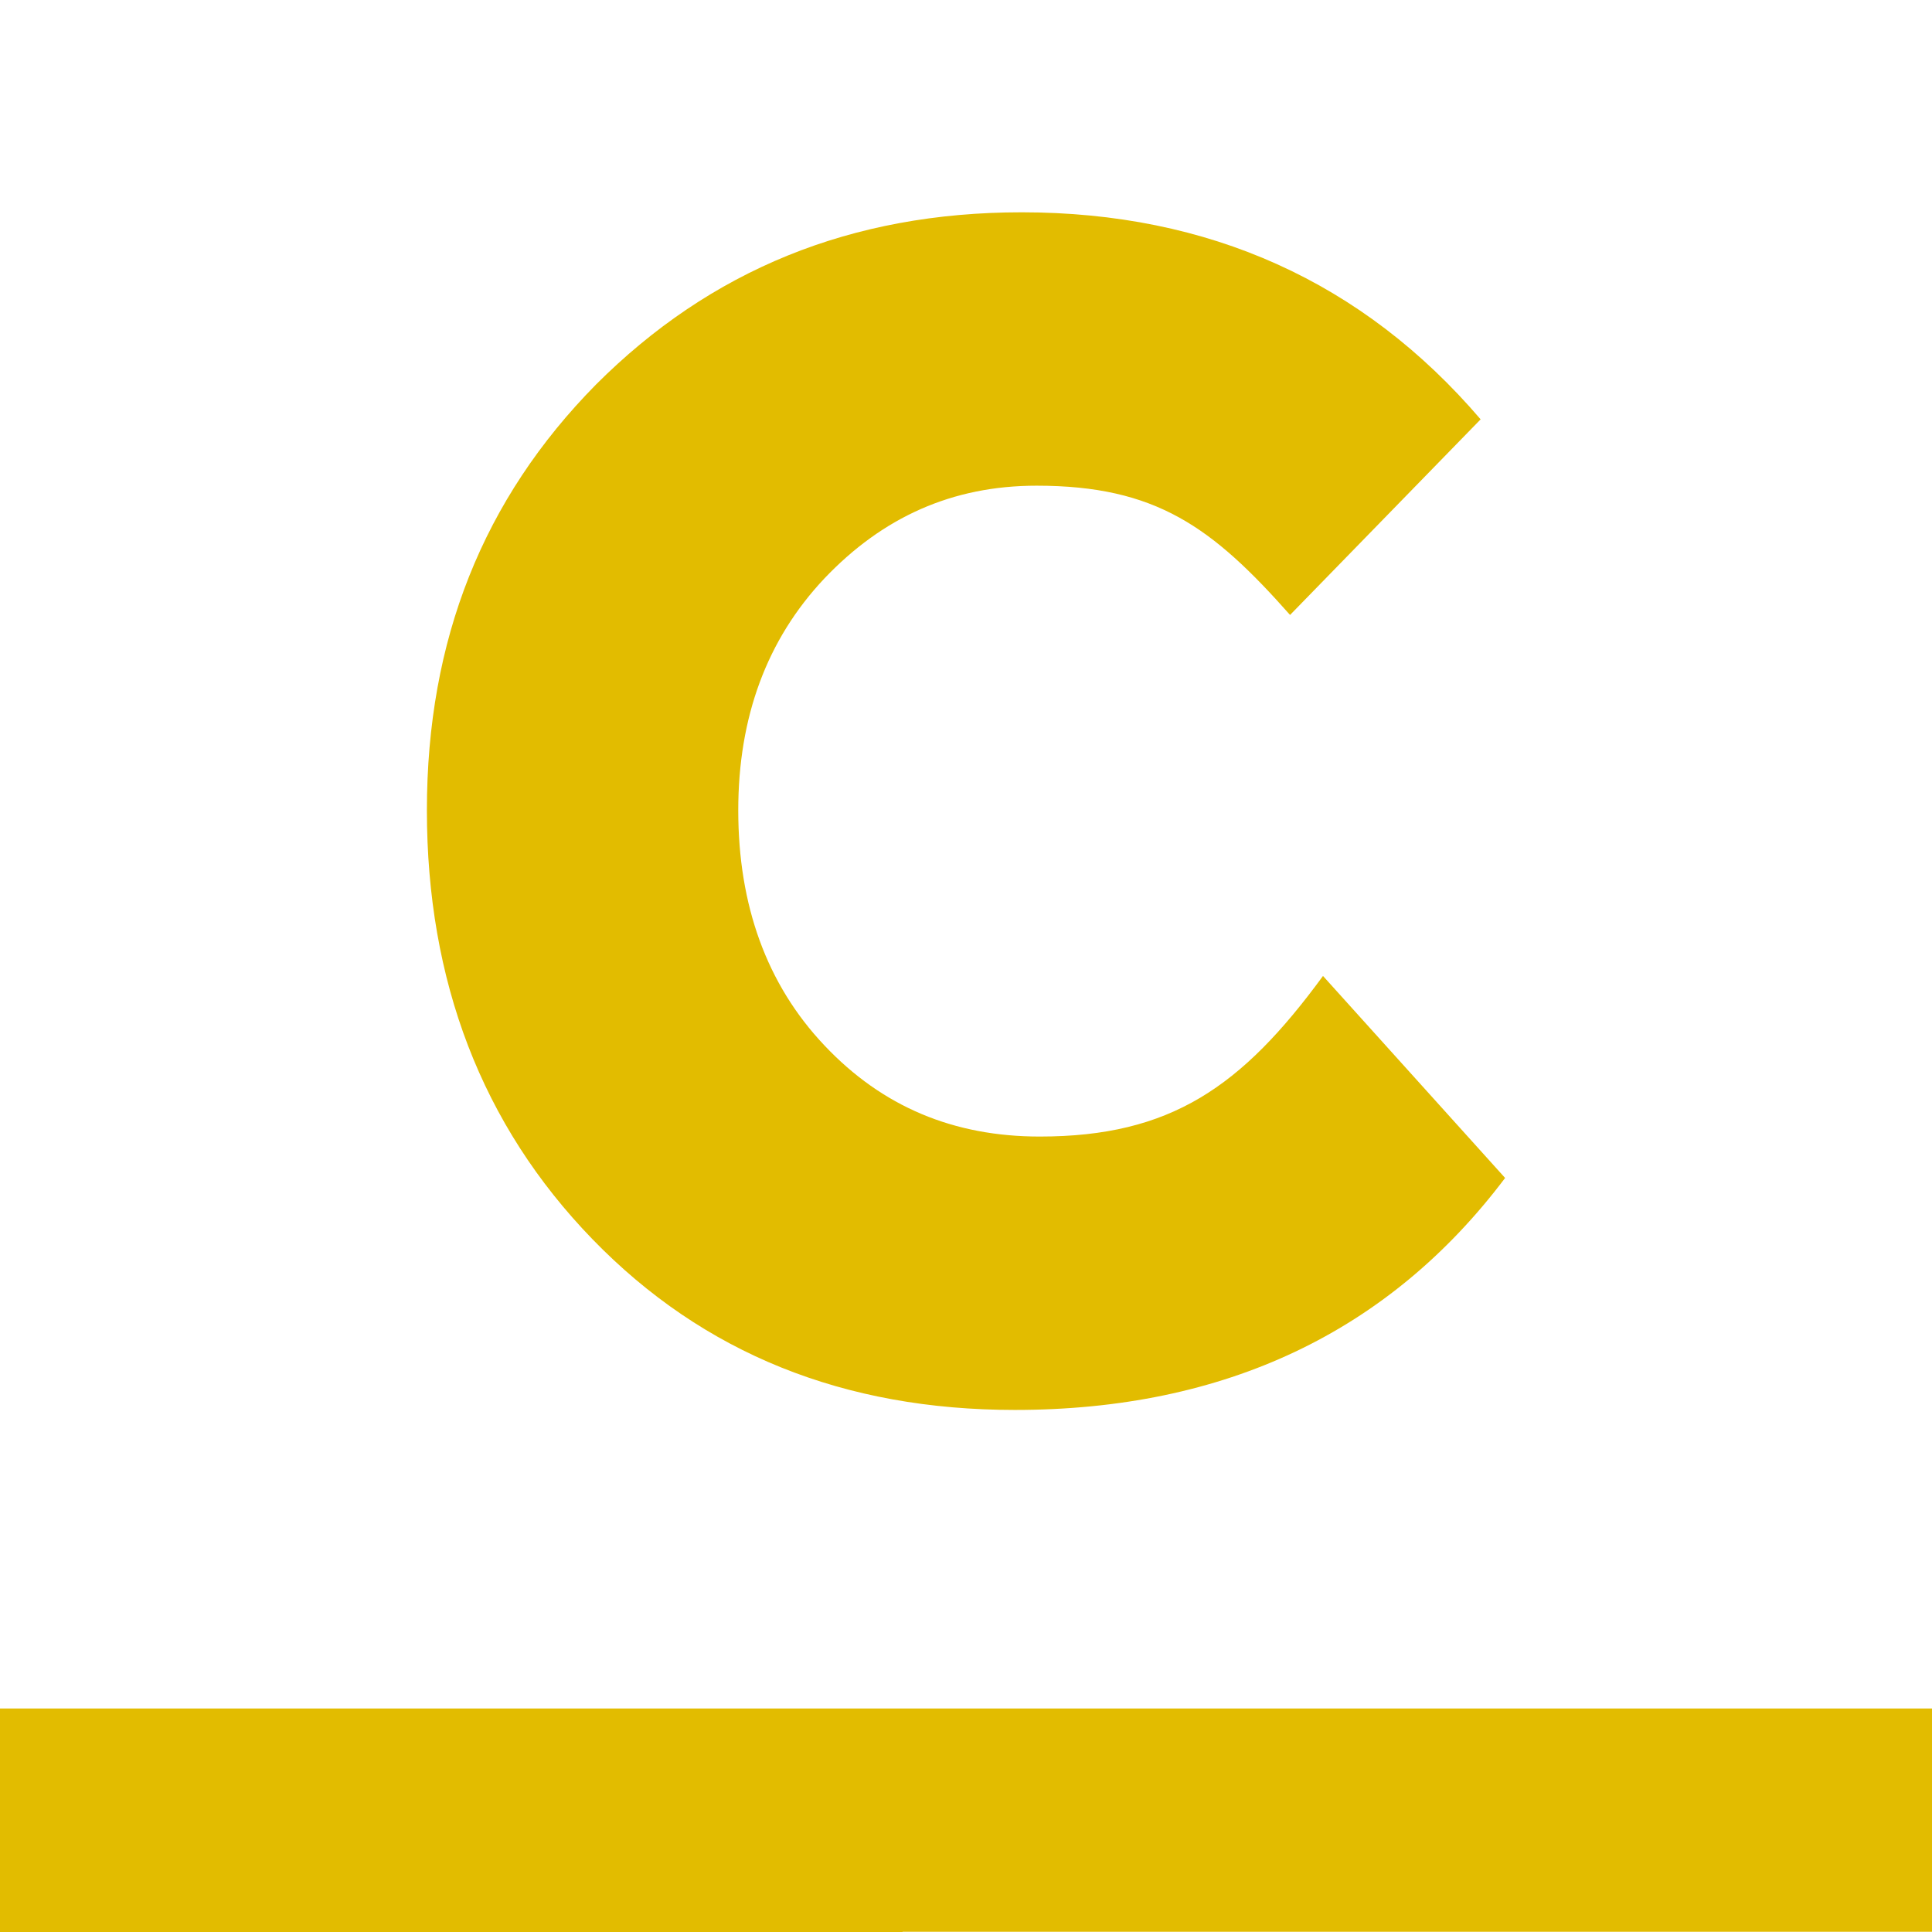
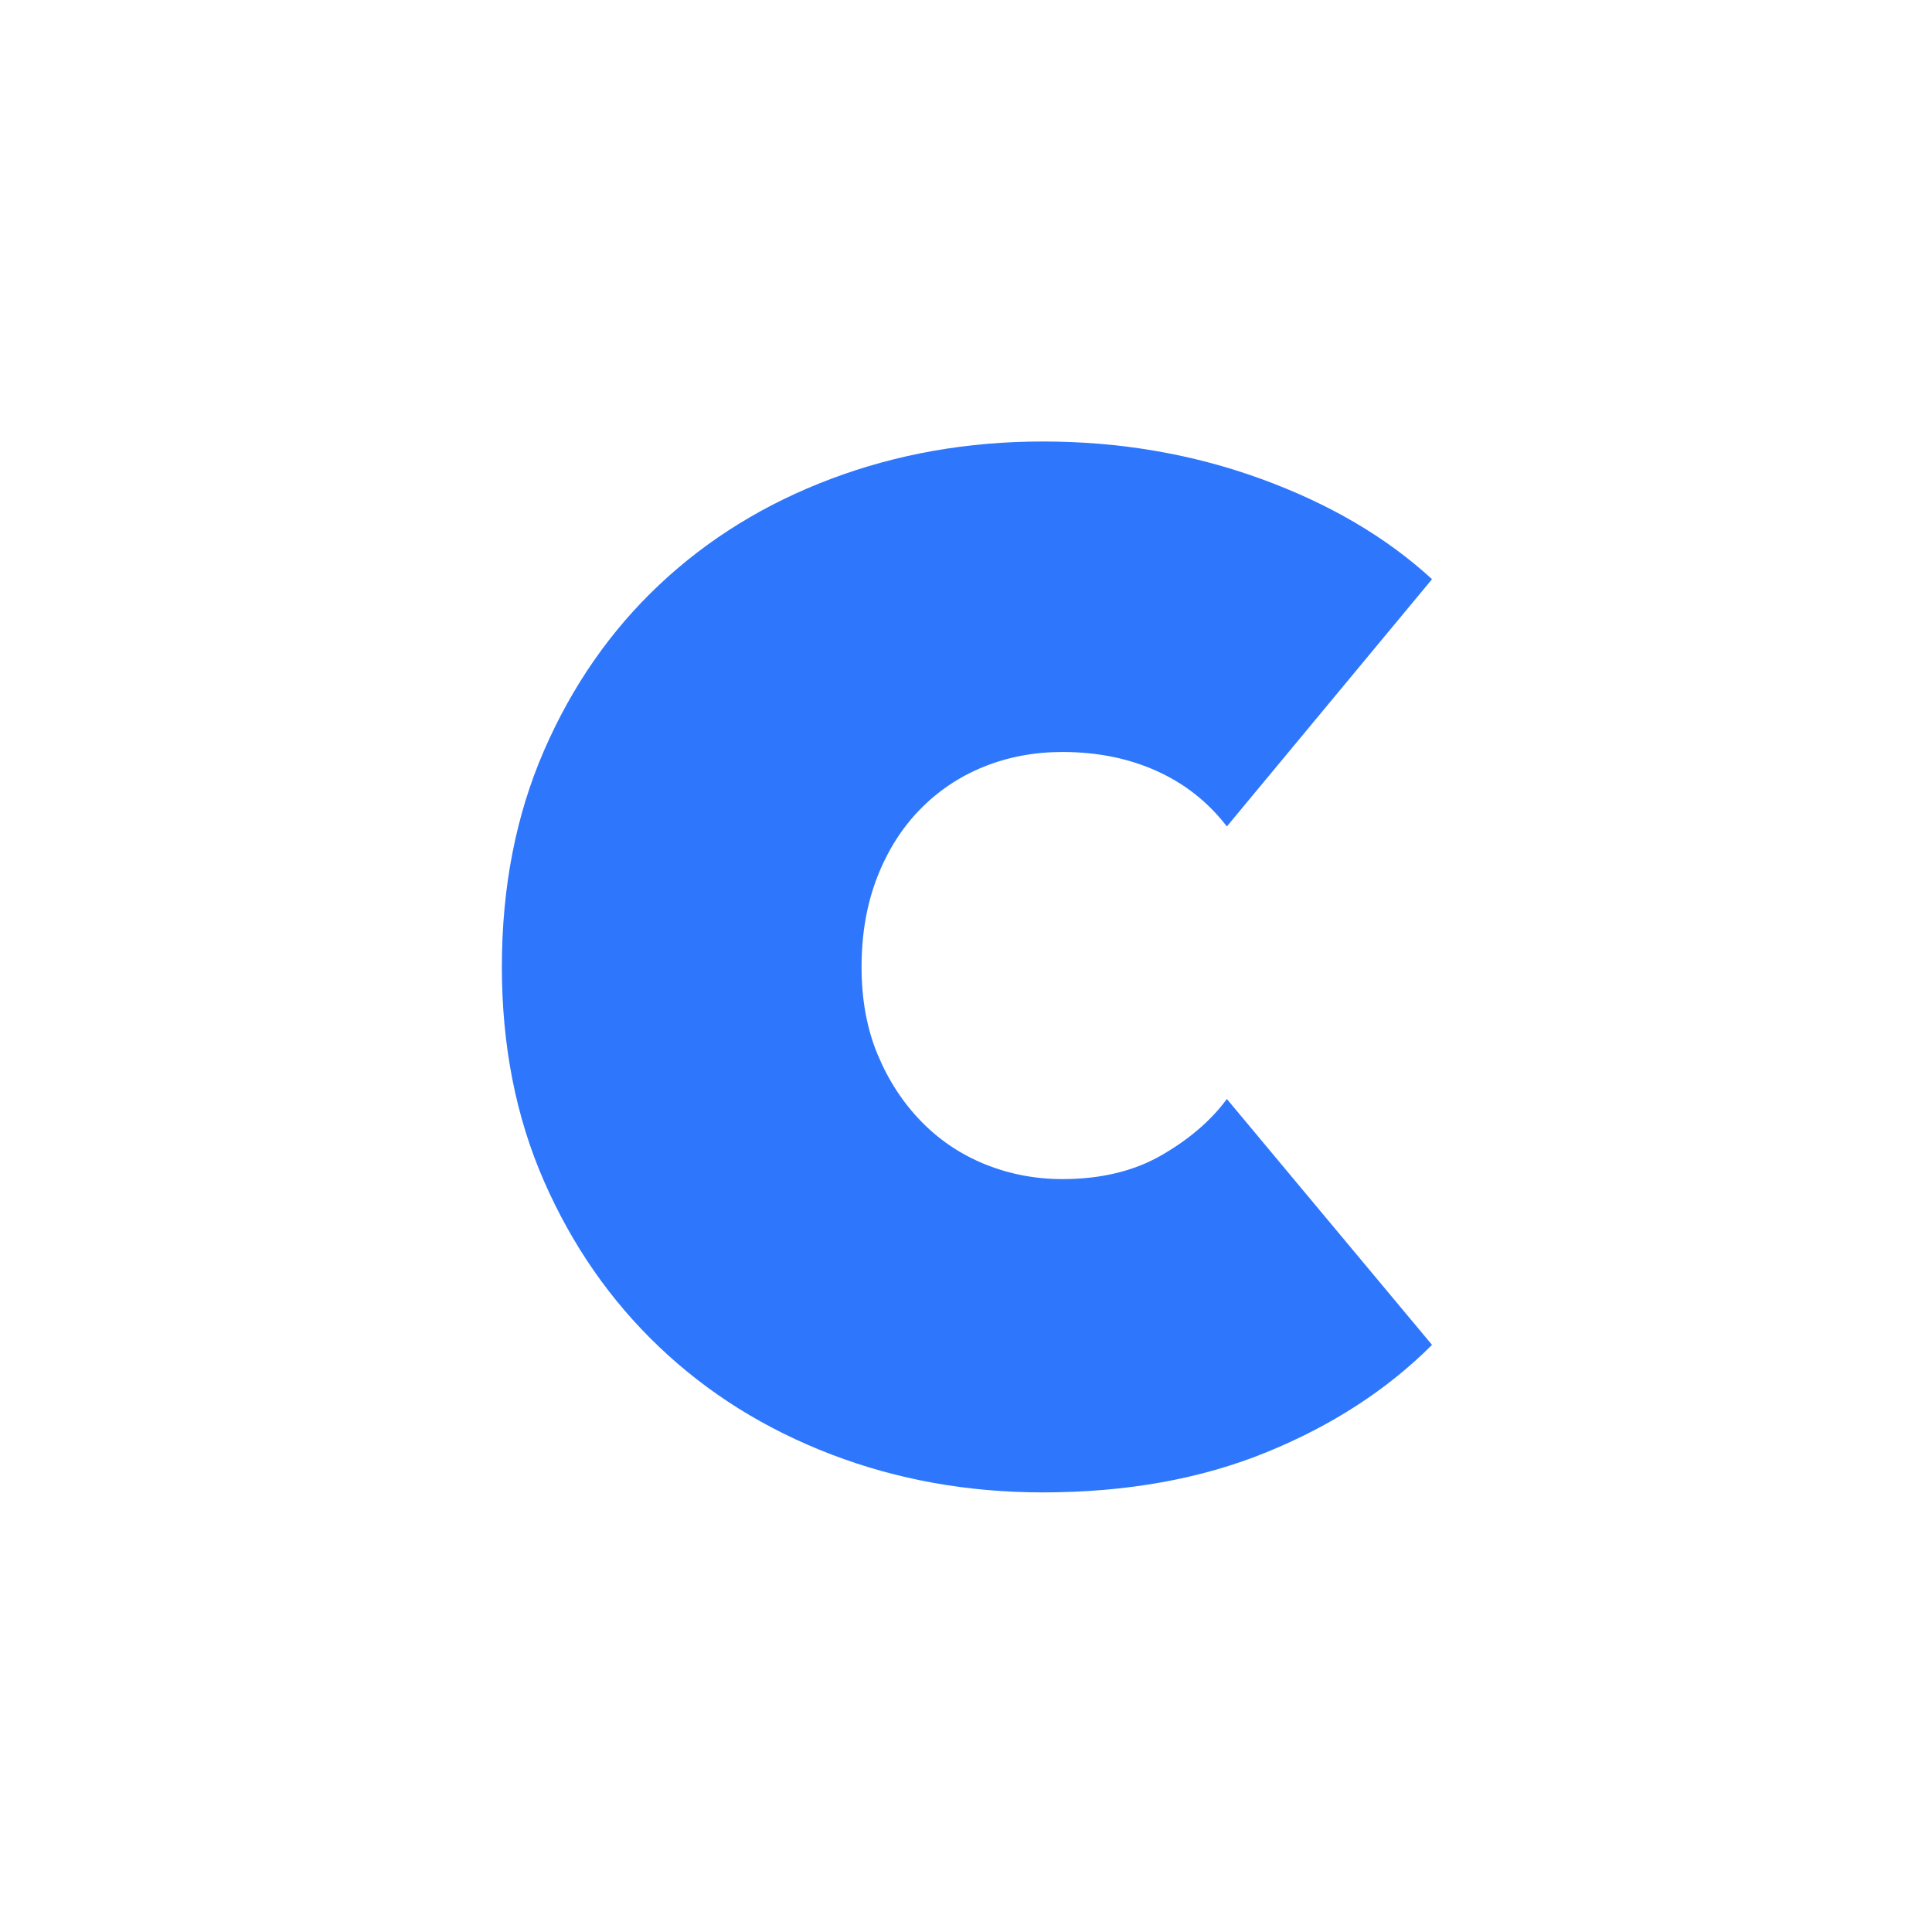
- <svg xmlns="http://www.w3.org/2000/svg" version="1.1" id="Layer_1" x="0px" y="0px" width="844.5" height="844.5" viewBox="0 0 844.5 844.5" enable-background="new 0 0 3413 844.5" xml:space="preserve">
-   <defs id="defs29">
- 	
- 	
- 
- 		
- 		
- 		
- 		
- 		
- 		
- 		
- 		
- 		
- 	</defs>
-   <polygon id="polygon5" points="3413,844.4 3413,746.8 0,746.8 0,844.5 1594.4,844.5 1594.4,844.4 " transform="scale(0.2474363,1)" style="fill:#e2bc00;fill-opacity:1" />
-   <path d="m 563.9,268.8 c -34,-38.4 -58.6,-56.5 -110.8,-56.5 -36.9,0 -67.3,13.8 -92.7,40.5 -25.3,26.8 -37.7,60.8 -37.7,101.4 0,41.3 12.3,76 37.7,102.8 25.3,26.8 56.5,39.8 94.1,39.8 57.2,0 88.3,-21.7 123.8,-70.2 l 79.6,88.3 C 607.2,582.2 535.5,616.3 443.6,616.3 369,616.3 307.5,591.7 259,541.7 c -48.5,-50 -72.4,-113 -72.4,-187.5 0,-74.6 24.6,-136.1 73.9,-186.1 50,-50 111.5,-75.3 186.1,-75.3 81.8,0 149.2,30.4 200.6,90.5 l -83.3,85.5 z" id="path9" style="fill:#e2bc00;fill-opacity:1" />
+ <svg xmlns="http://www.w3.org/2000/svg" width="1024px" height="1024px" viewBox="0 0 1024 1024" version="1.1">
+   <defs />
+   <g id="Page-1" stroke="none" stroke-width="1" fill="none" fill-rule="evenodd">
+     <g id="Favicon" fill="#2E77FC">
+       <path d="M266,512.5 C266,470.303 273.447,432.078 288.341,397.824 C303.236,363.569 323.591,334.28 349.408,309.955 C375.225,285.629 405.634,266.889 440.635,253.733 C475.637,240.578 512.996,234 552.715,234 C593.426,234 631.902,240.578 668.145,253.733 C704.388,266.889 734.673,284.636 759,306.976 L650.272,438.035 C640.342,425.127 627.931,415.323 613.036,408.621 C598.142,401.919 581.51,398.568 563.14,398.568 C548.246,398.568 534.345,401.174 521.437,406.387 C508.528,411.6 497.233,419.17 487.552,429.099 C477.871,439.028 470.3,451.066 464.838,465.215 C459.377,479.363 456.647,495.125 456.647,512.5 C456.647,529.875 459.501,545.389 465.211,559.041 C470.92,572.693 478.616,584.483 488.297,594.412 C497.978,604.341 509.273,611.911 522.181,617.124 C535.09,622.336 548.743,624.943 563.14,624.943 C583.496,624.943 600.997,620.723 615.643,612.283 C630.289,603.844 641.832,593.915 650.272,582.497 L759,712.811 C735.169,736.64 705.877,755.629 671.124,769.777 C636.37,783.926 596.901,791 552.715,791 C512.996,791 475.637,784.298 440.635,770.894 C405.634,757.491 375.225,738.502 349.408,713.928 C323.591,689.355 303.236,660.065 288.341,626.059 C273.447,592.054 266,554.201 266,512.5 L266,512.5 Z" id="Path" />
+     </g>
+   </g>
</svg>
